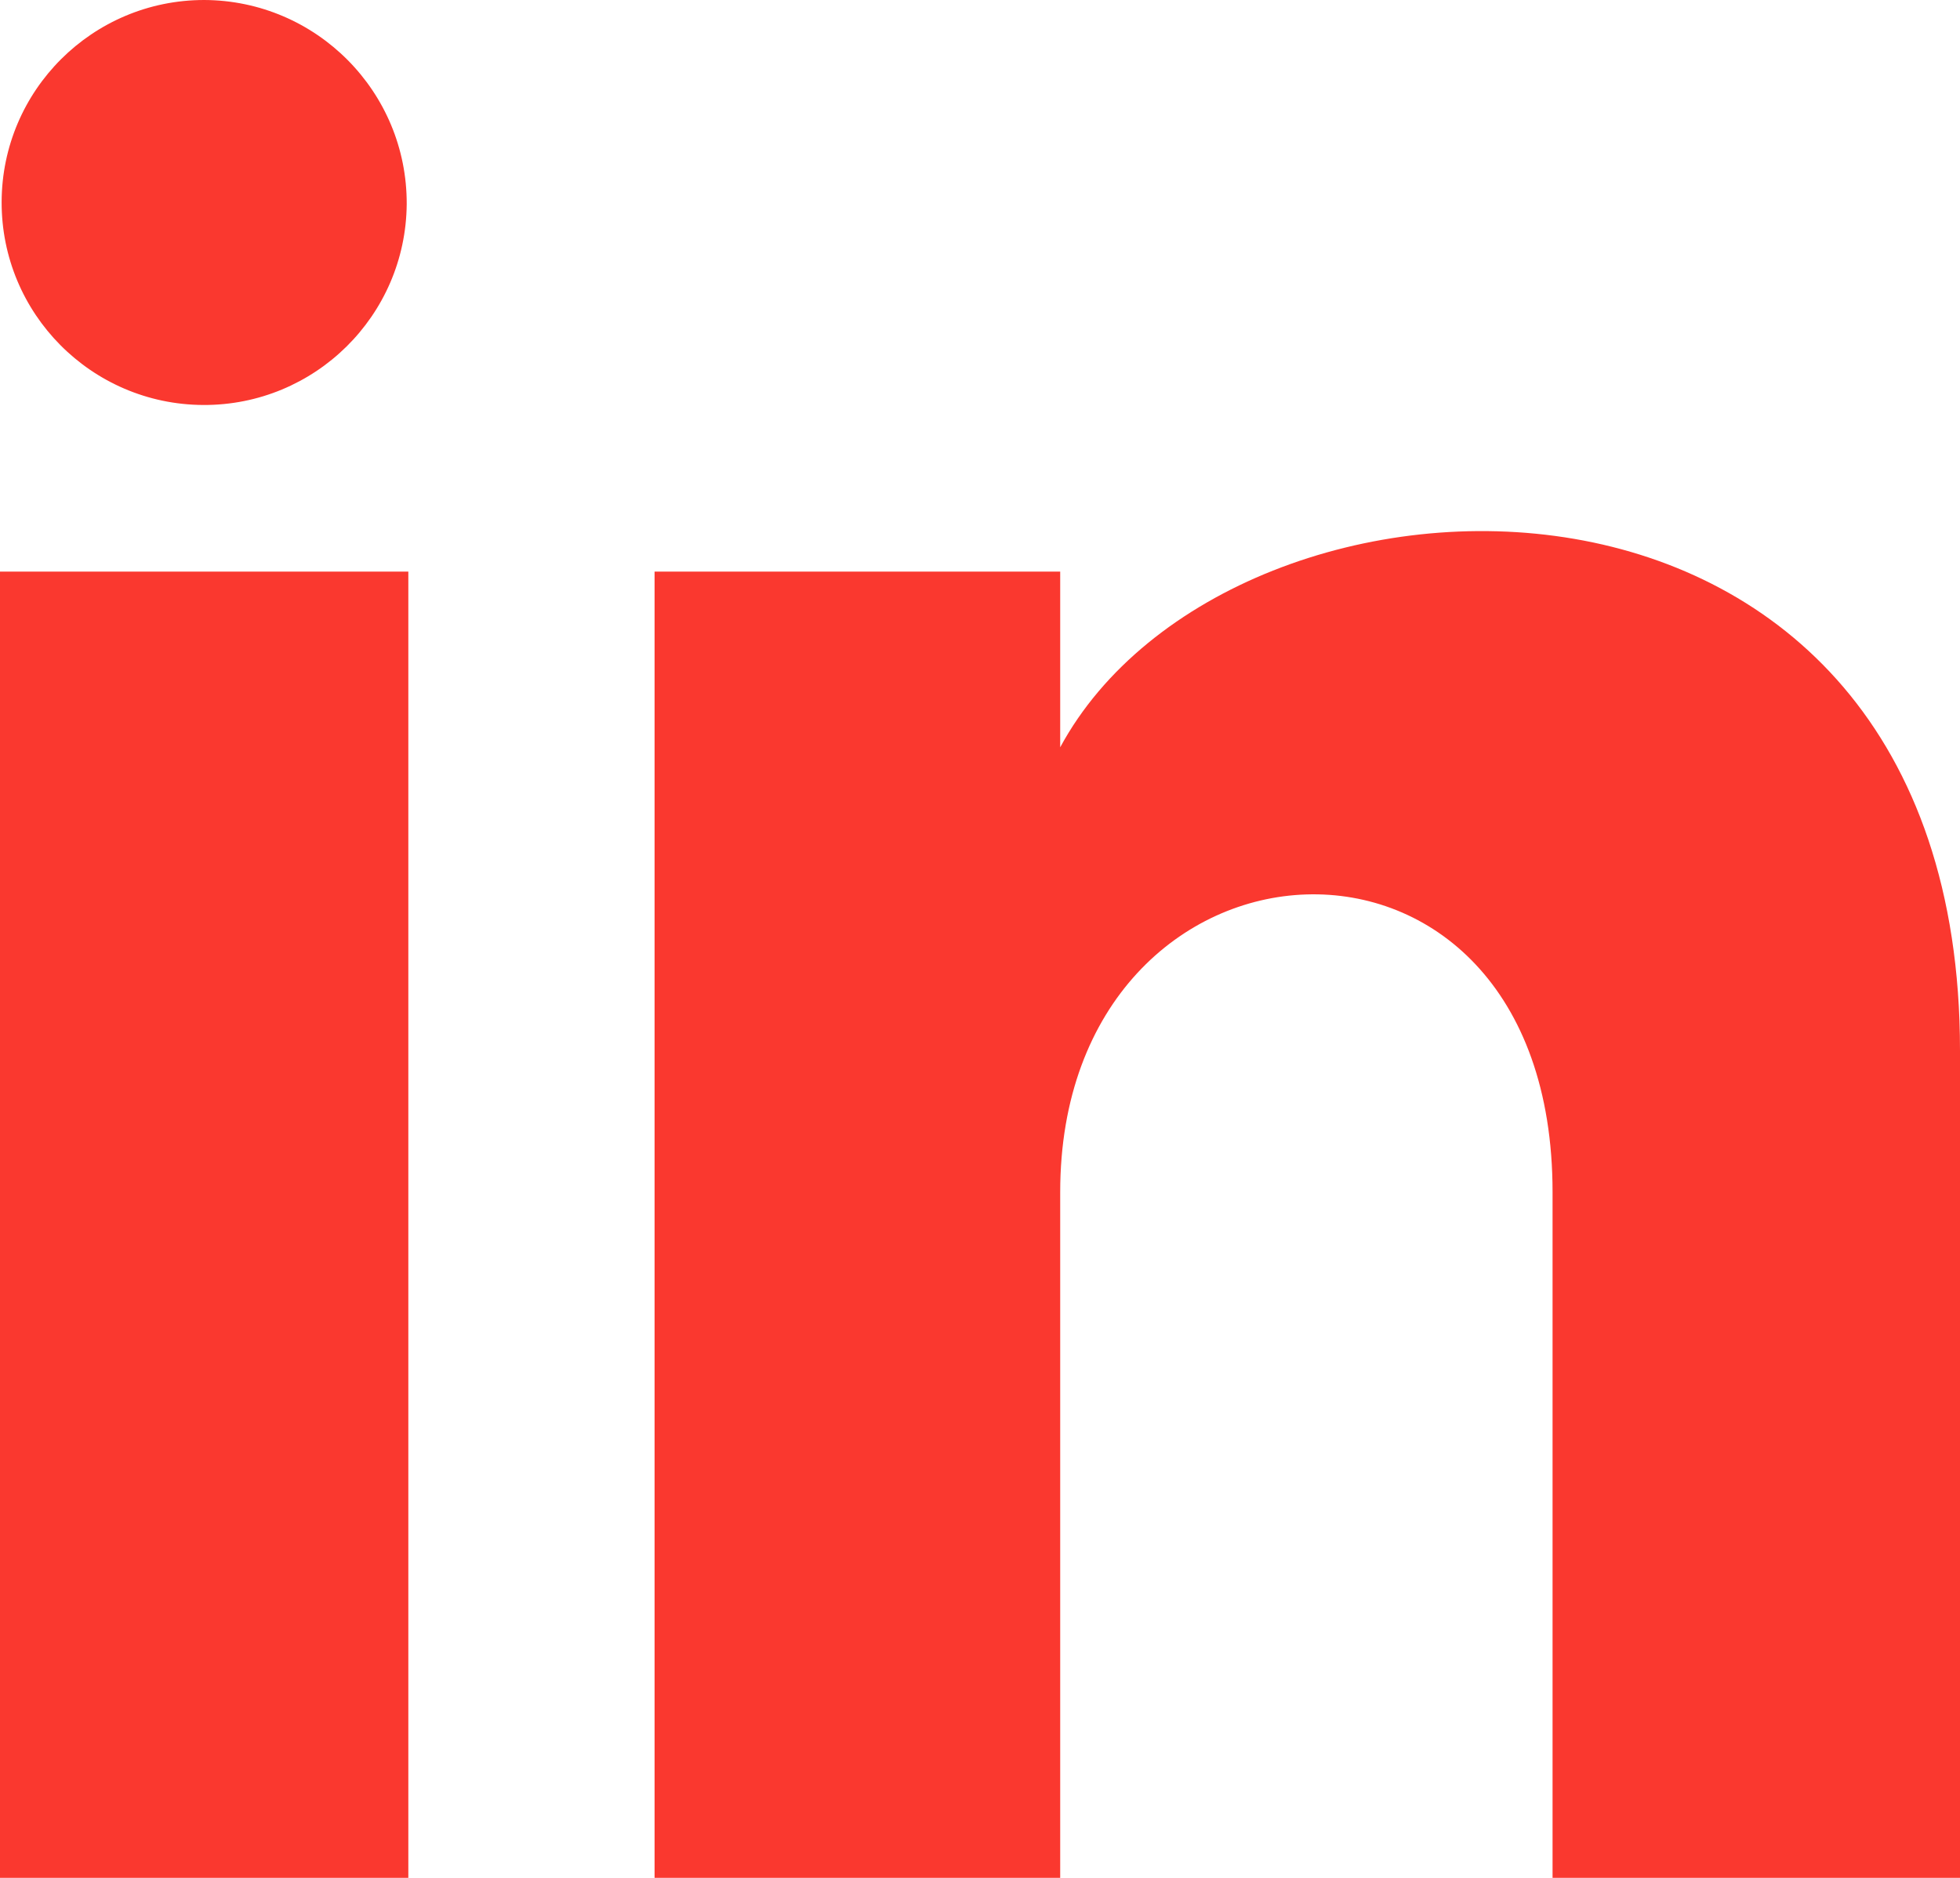
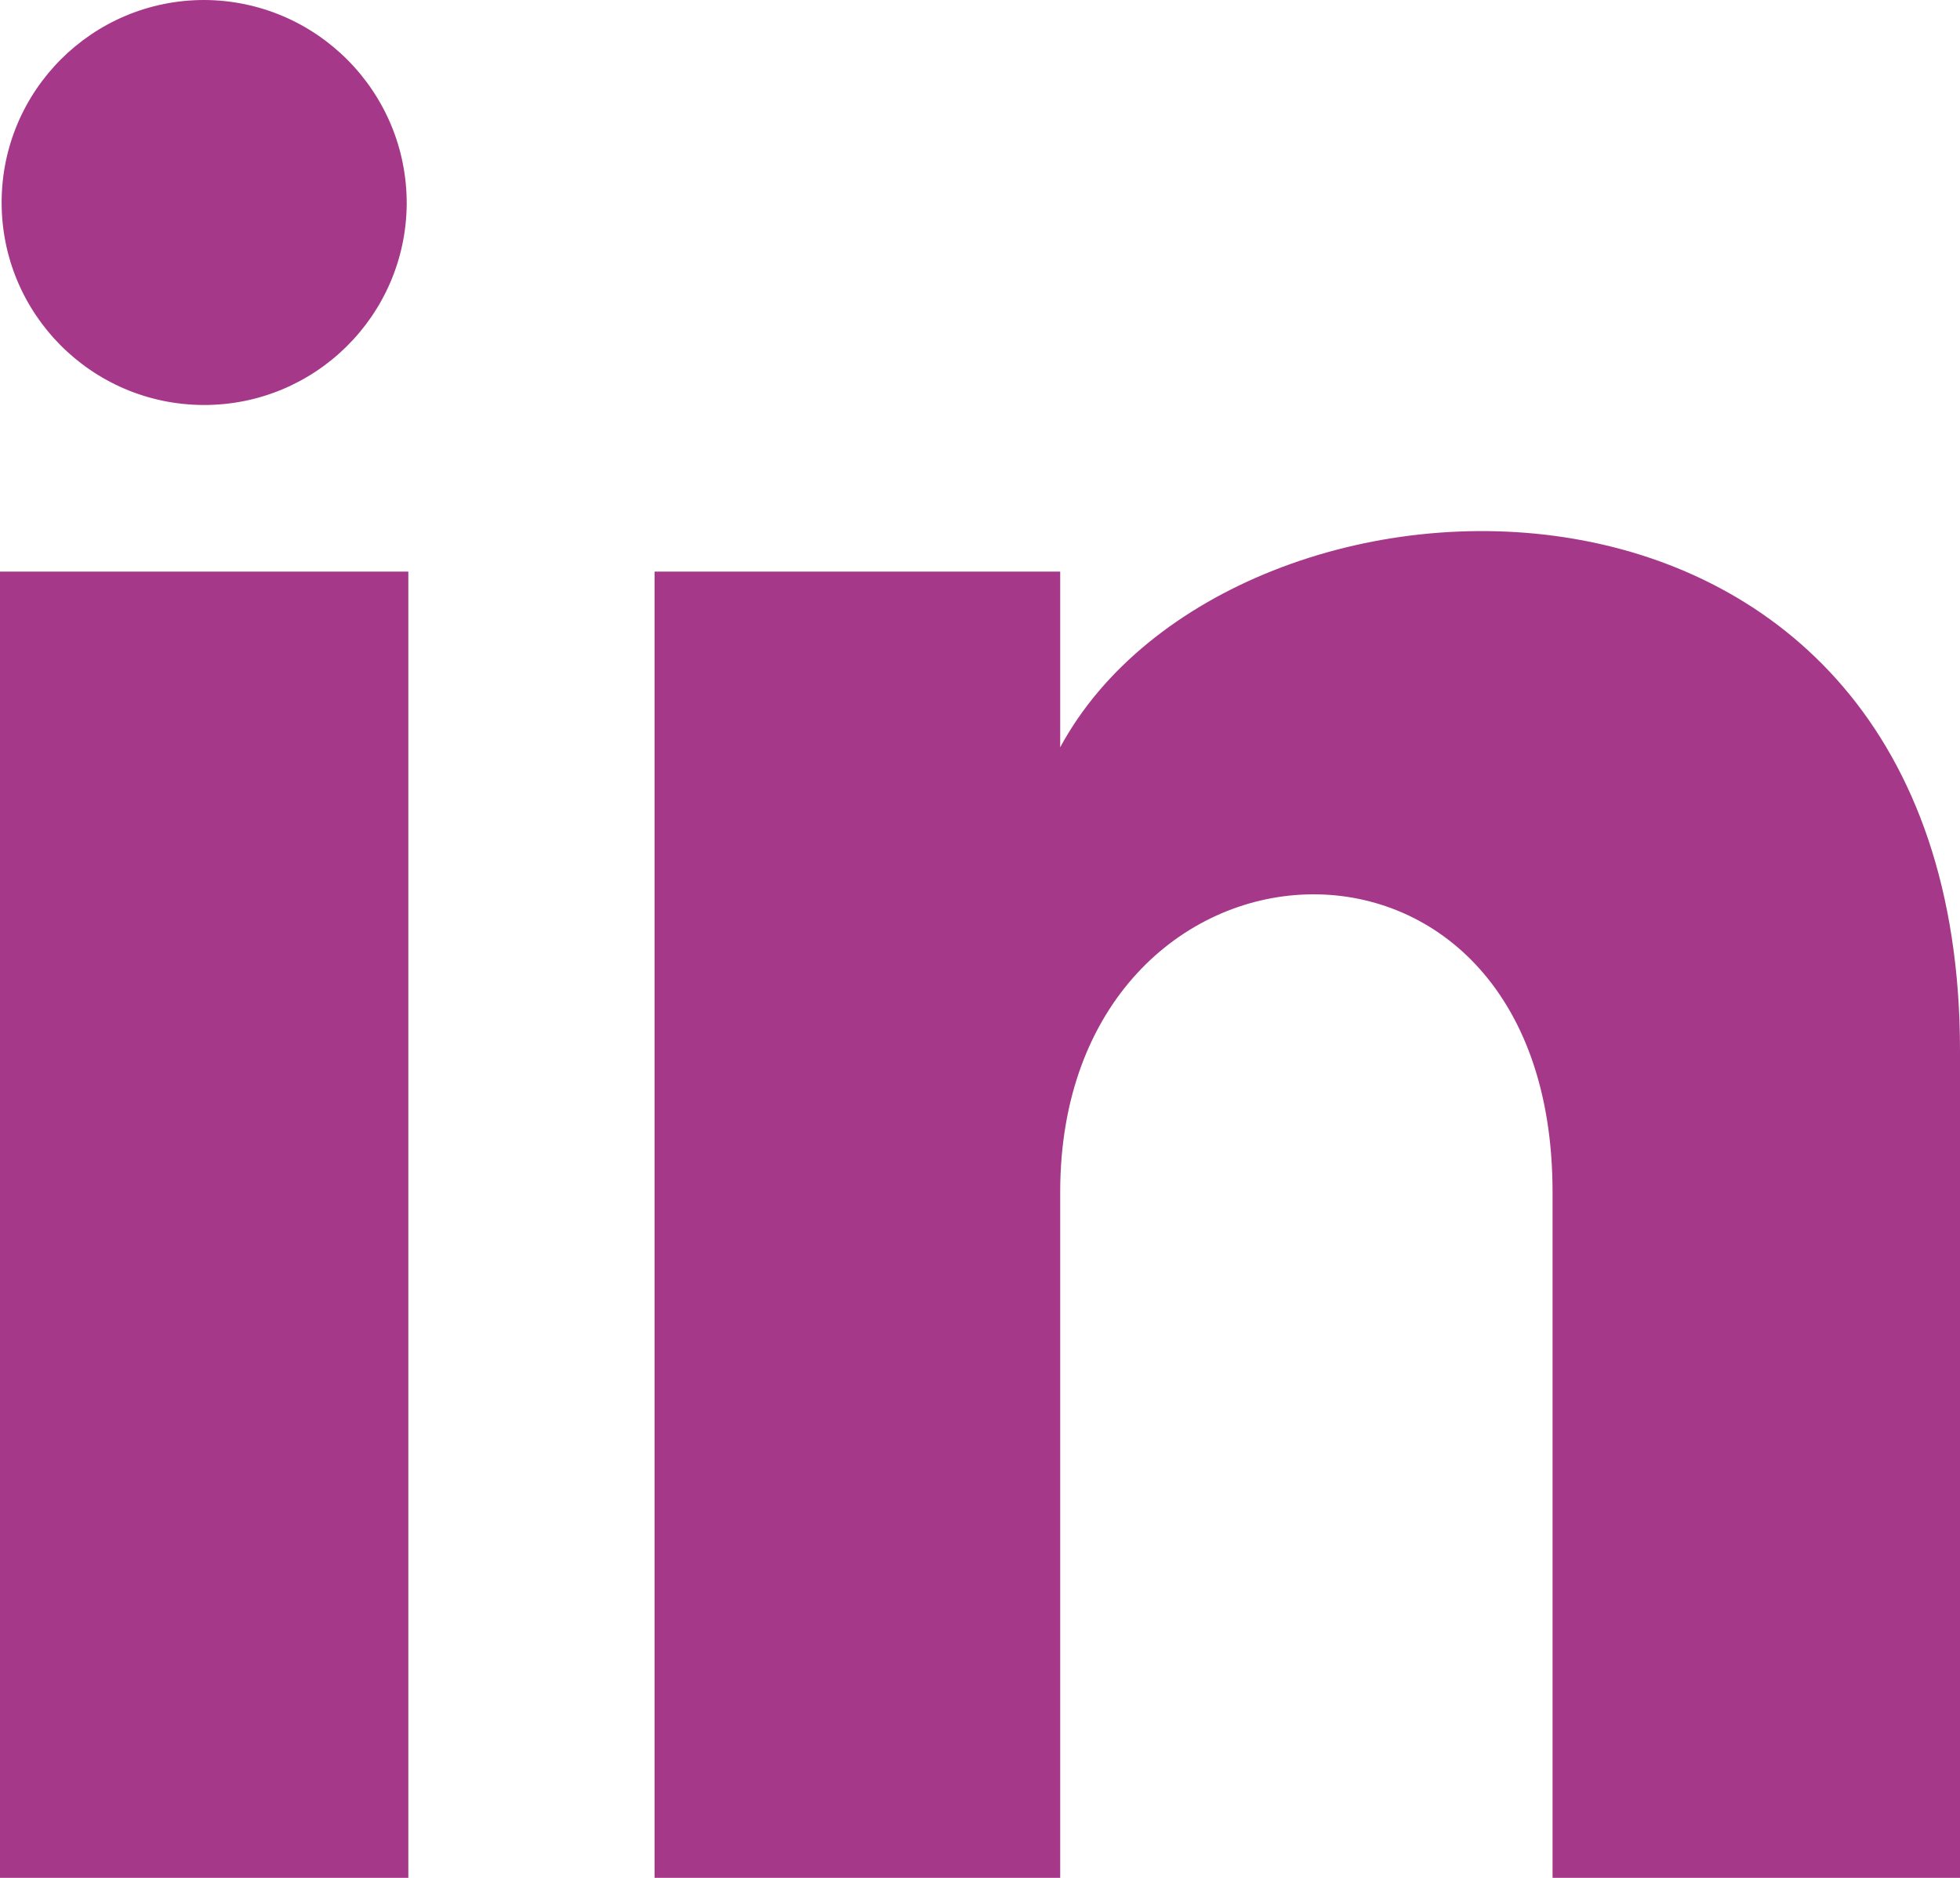
<svg xmlns="http://www.w3.org/2000/svg" width="50.736" height="48.622" viewBox="0 0 50.736 48.622">
  <defs>
-     <style>.a{fill:#fa382f;}</style>
+     <style>.a{fill:#A63889;}</style>
  </defs>
  <path class="a" d="M10.528,6.285A5.243,5.243,0,1,1,5.285,1,5.263,5.263,0,0,1,10.528,6.285ZM10.57,15.8H0V49.622H10.57Zm16.874,0h-10.5V49.622h10.5V31.866c0-9.872,12.745-10.68,12.745,0V49.622H50.736V28.2c0-16.658-18.861-16.051-23.292-7.851V15.8Z" transform="translate(0 -1)" />
</svg>
